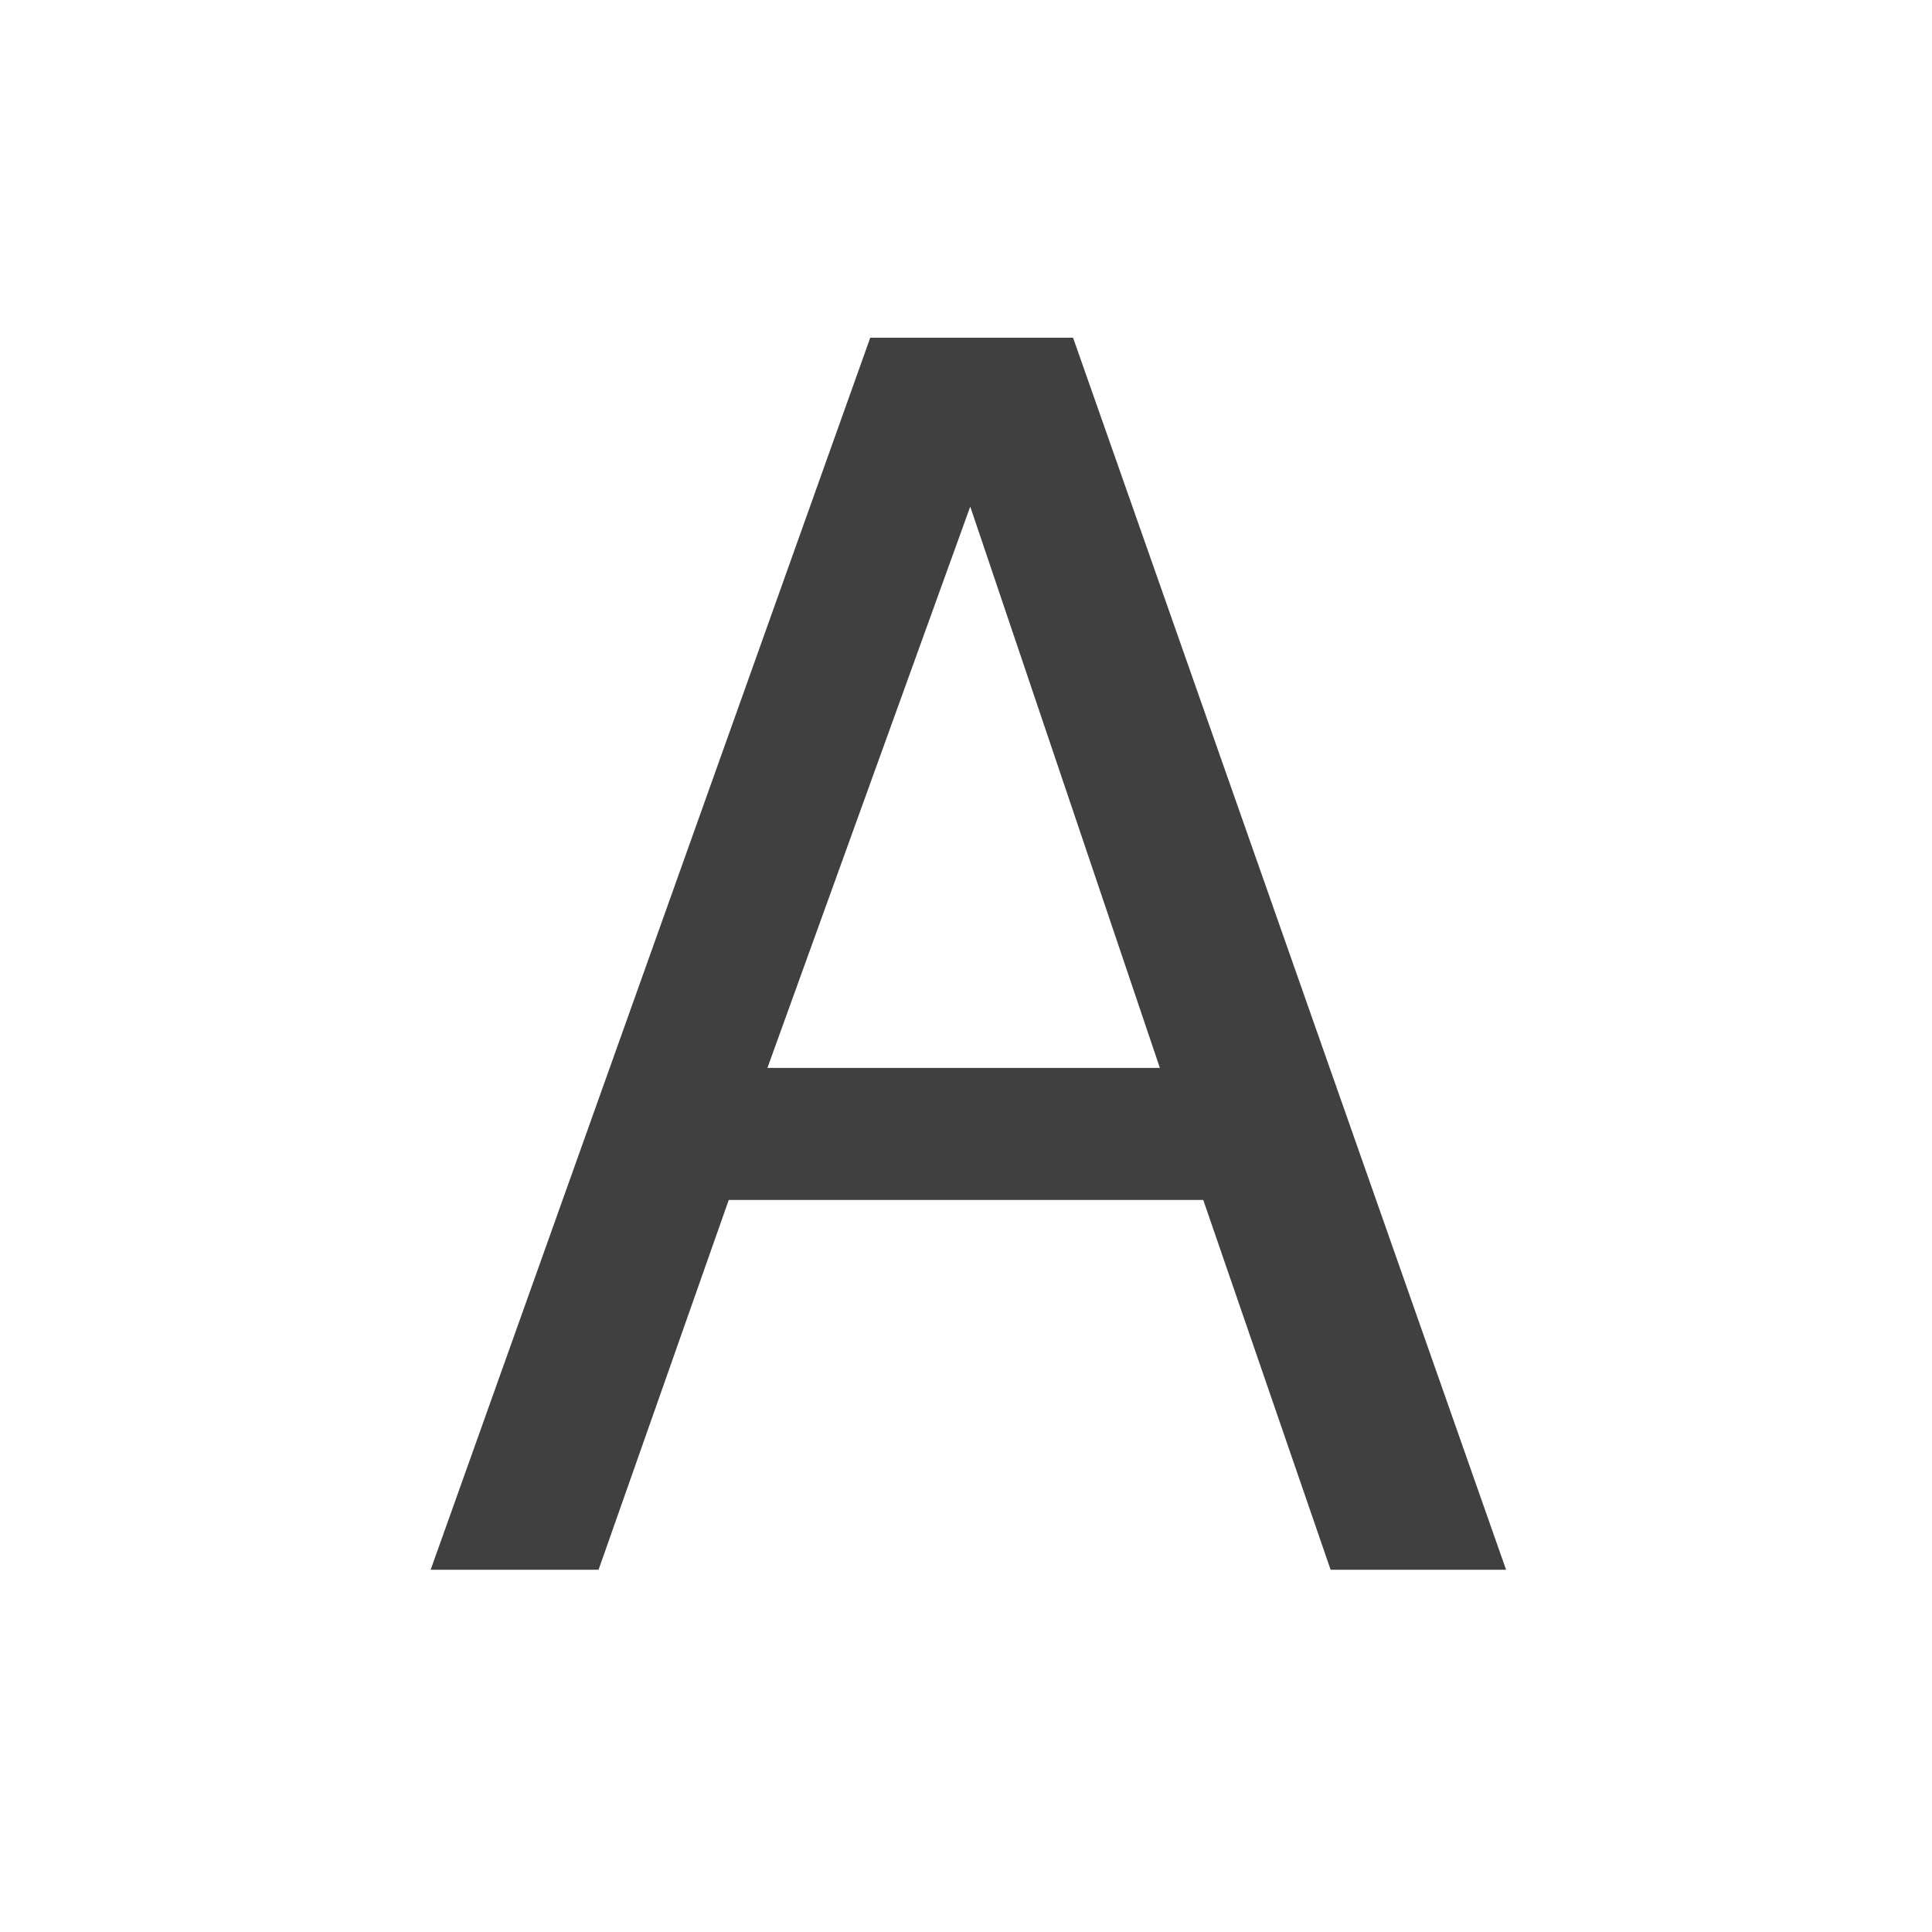
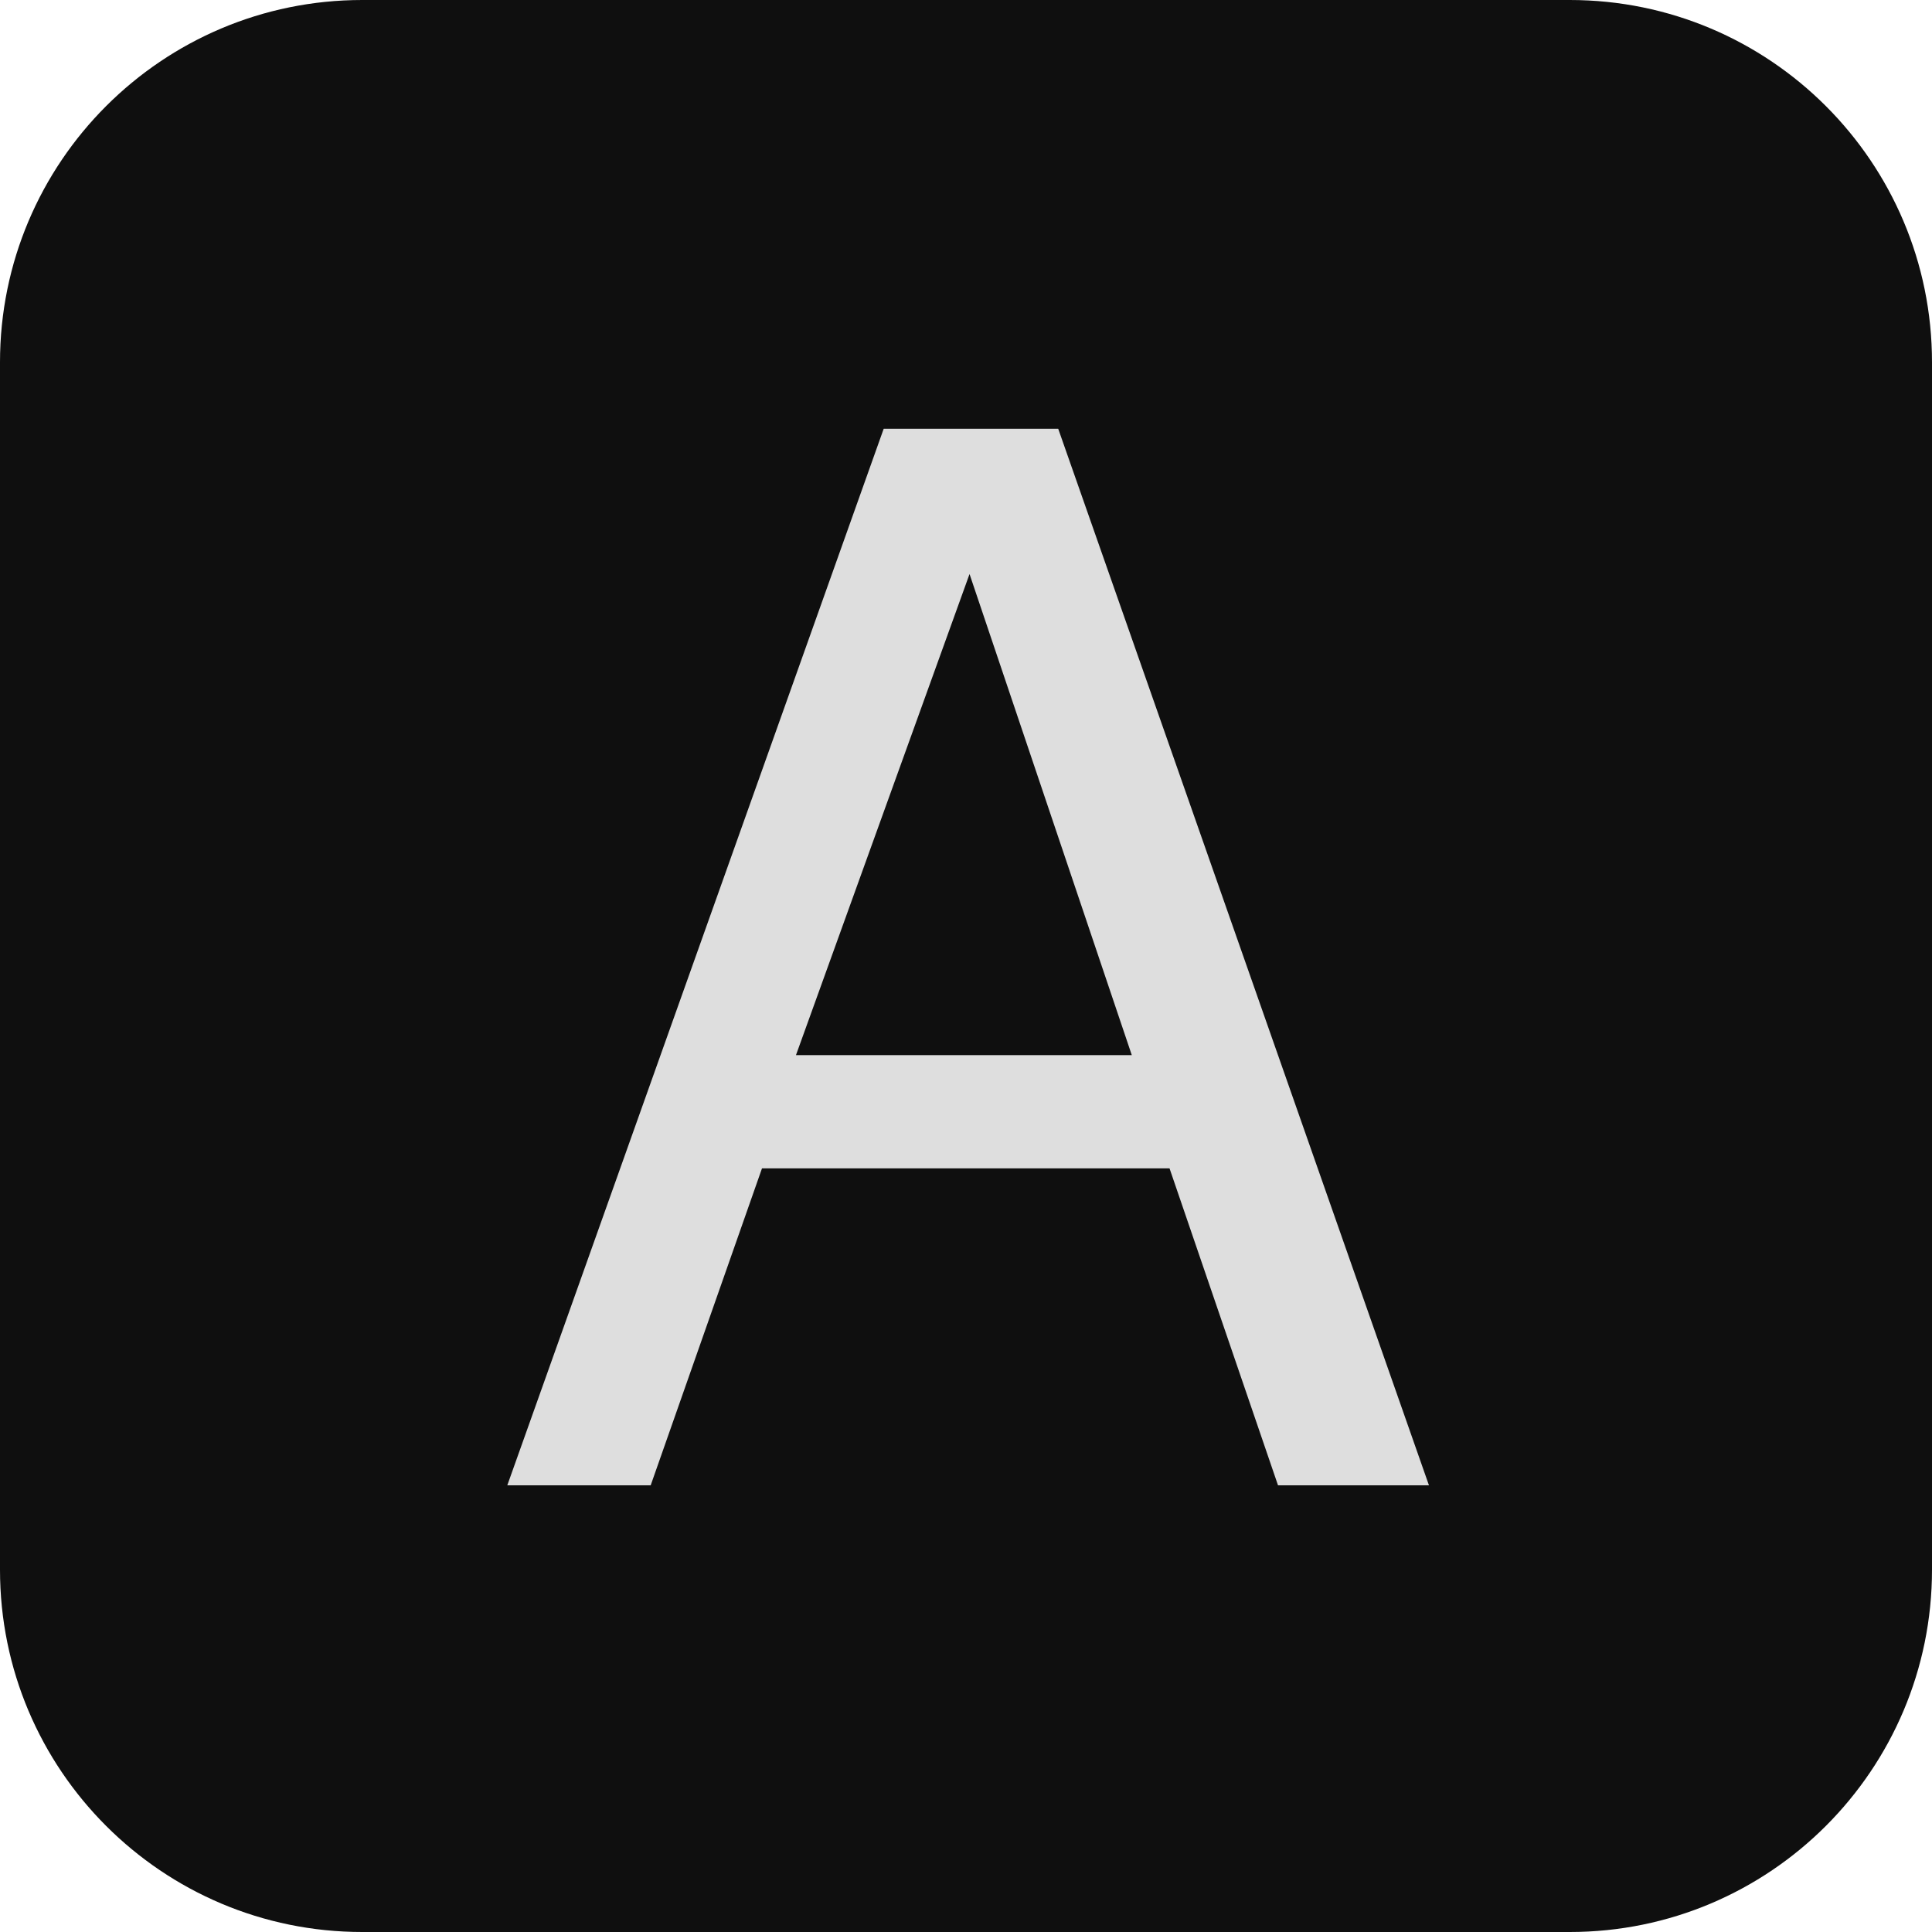
<svg xmlns="http://www.w3.org/2000/svg" viewBox="0 0 32 32">
-   <style>
-     text { fill: #404040; }
-     @media (prefers-color-scheme: dark) {
-       text { fill: #dedede; }
-     }
-   </style>
-   <text x="16" y="26" text-anchor="middle" font-family="Helvetica Neue, Helvetica, Arial, sans-serif" font-size="28" font-weight="500">A</text>
+   <rect width="32" height="32" rx="6" fill="#0f0f0f" />
+   <text x="16" y="24.6" text-anchor="middle" font-family="Helvetica Neue, Helvetica, Arial, sans-serif" font-size="24" font-weight="500" fill="#dedede">A</text>
</svg>
